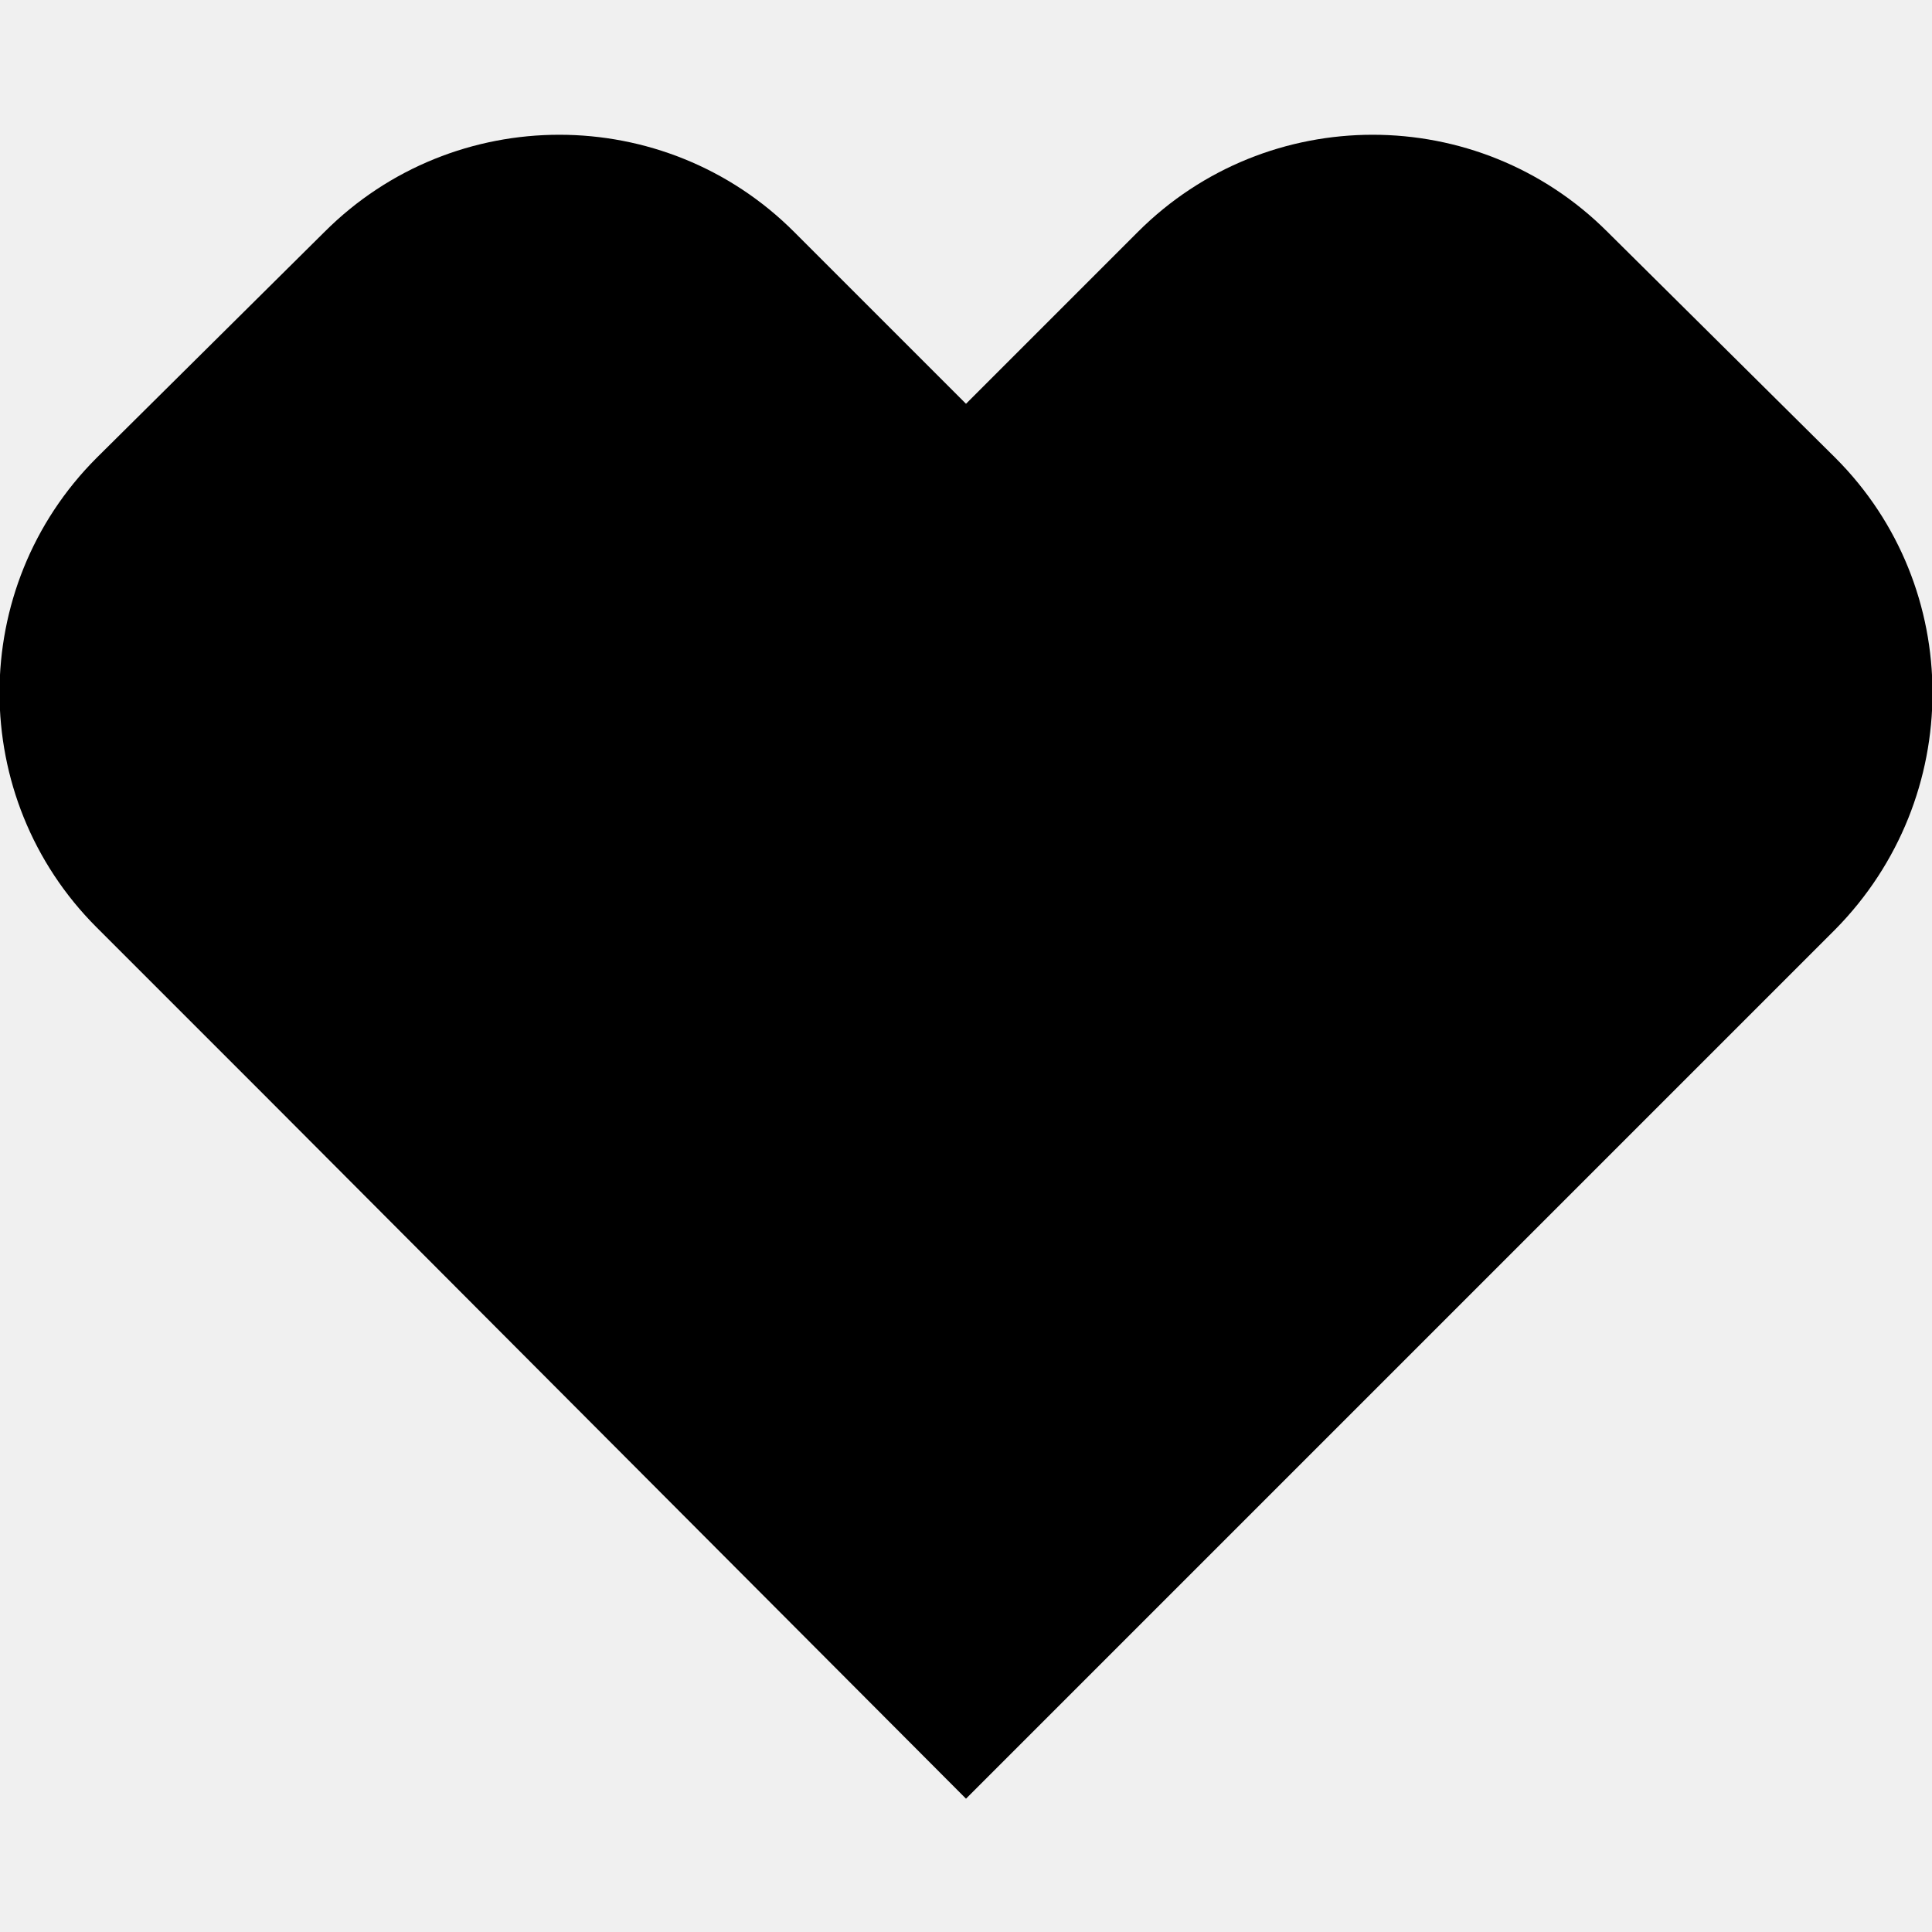
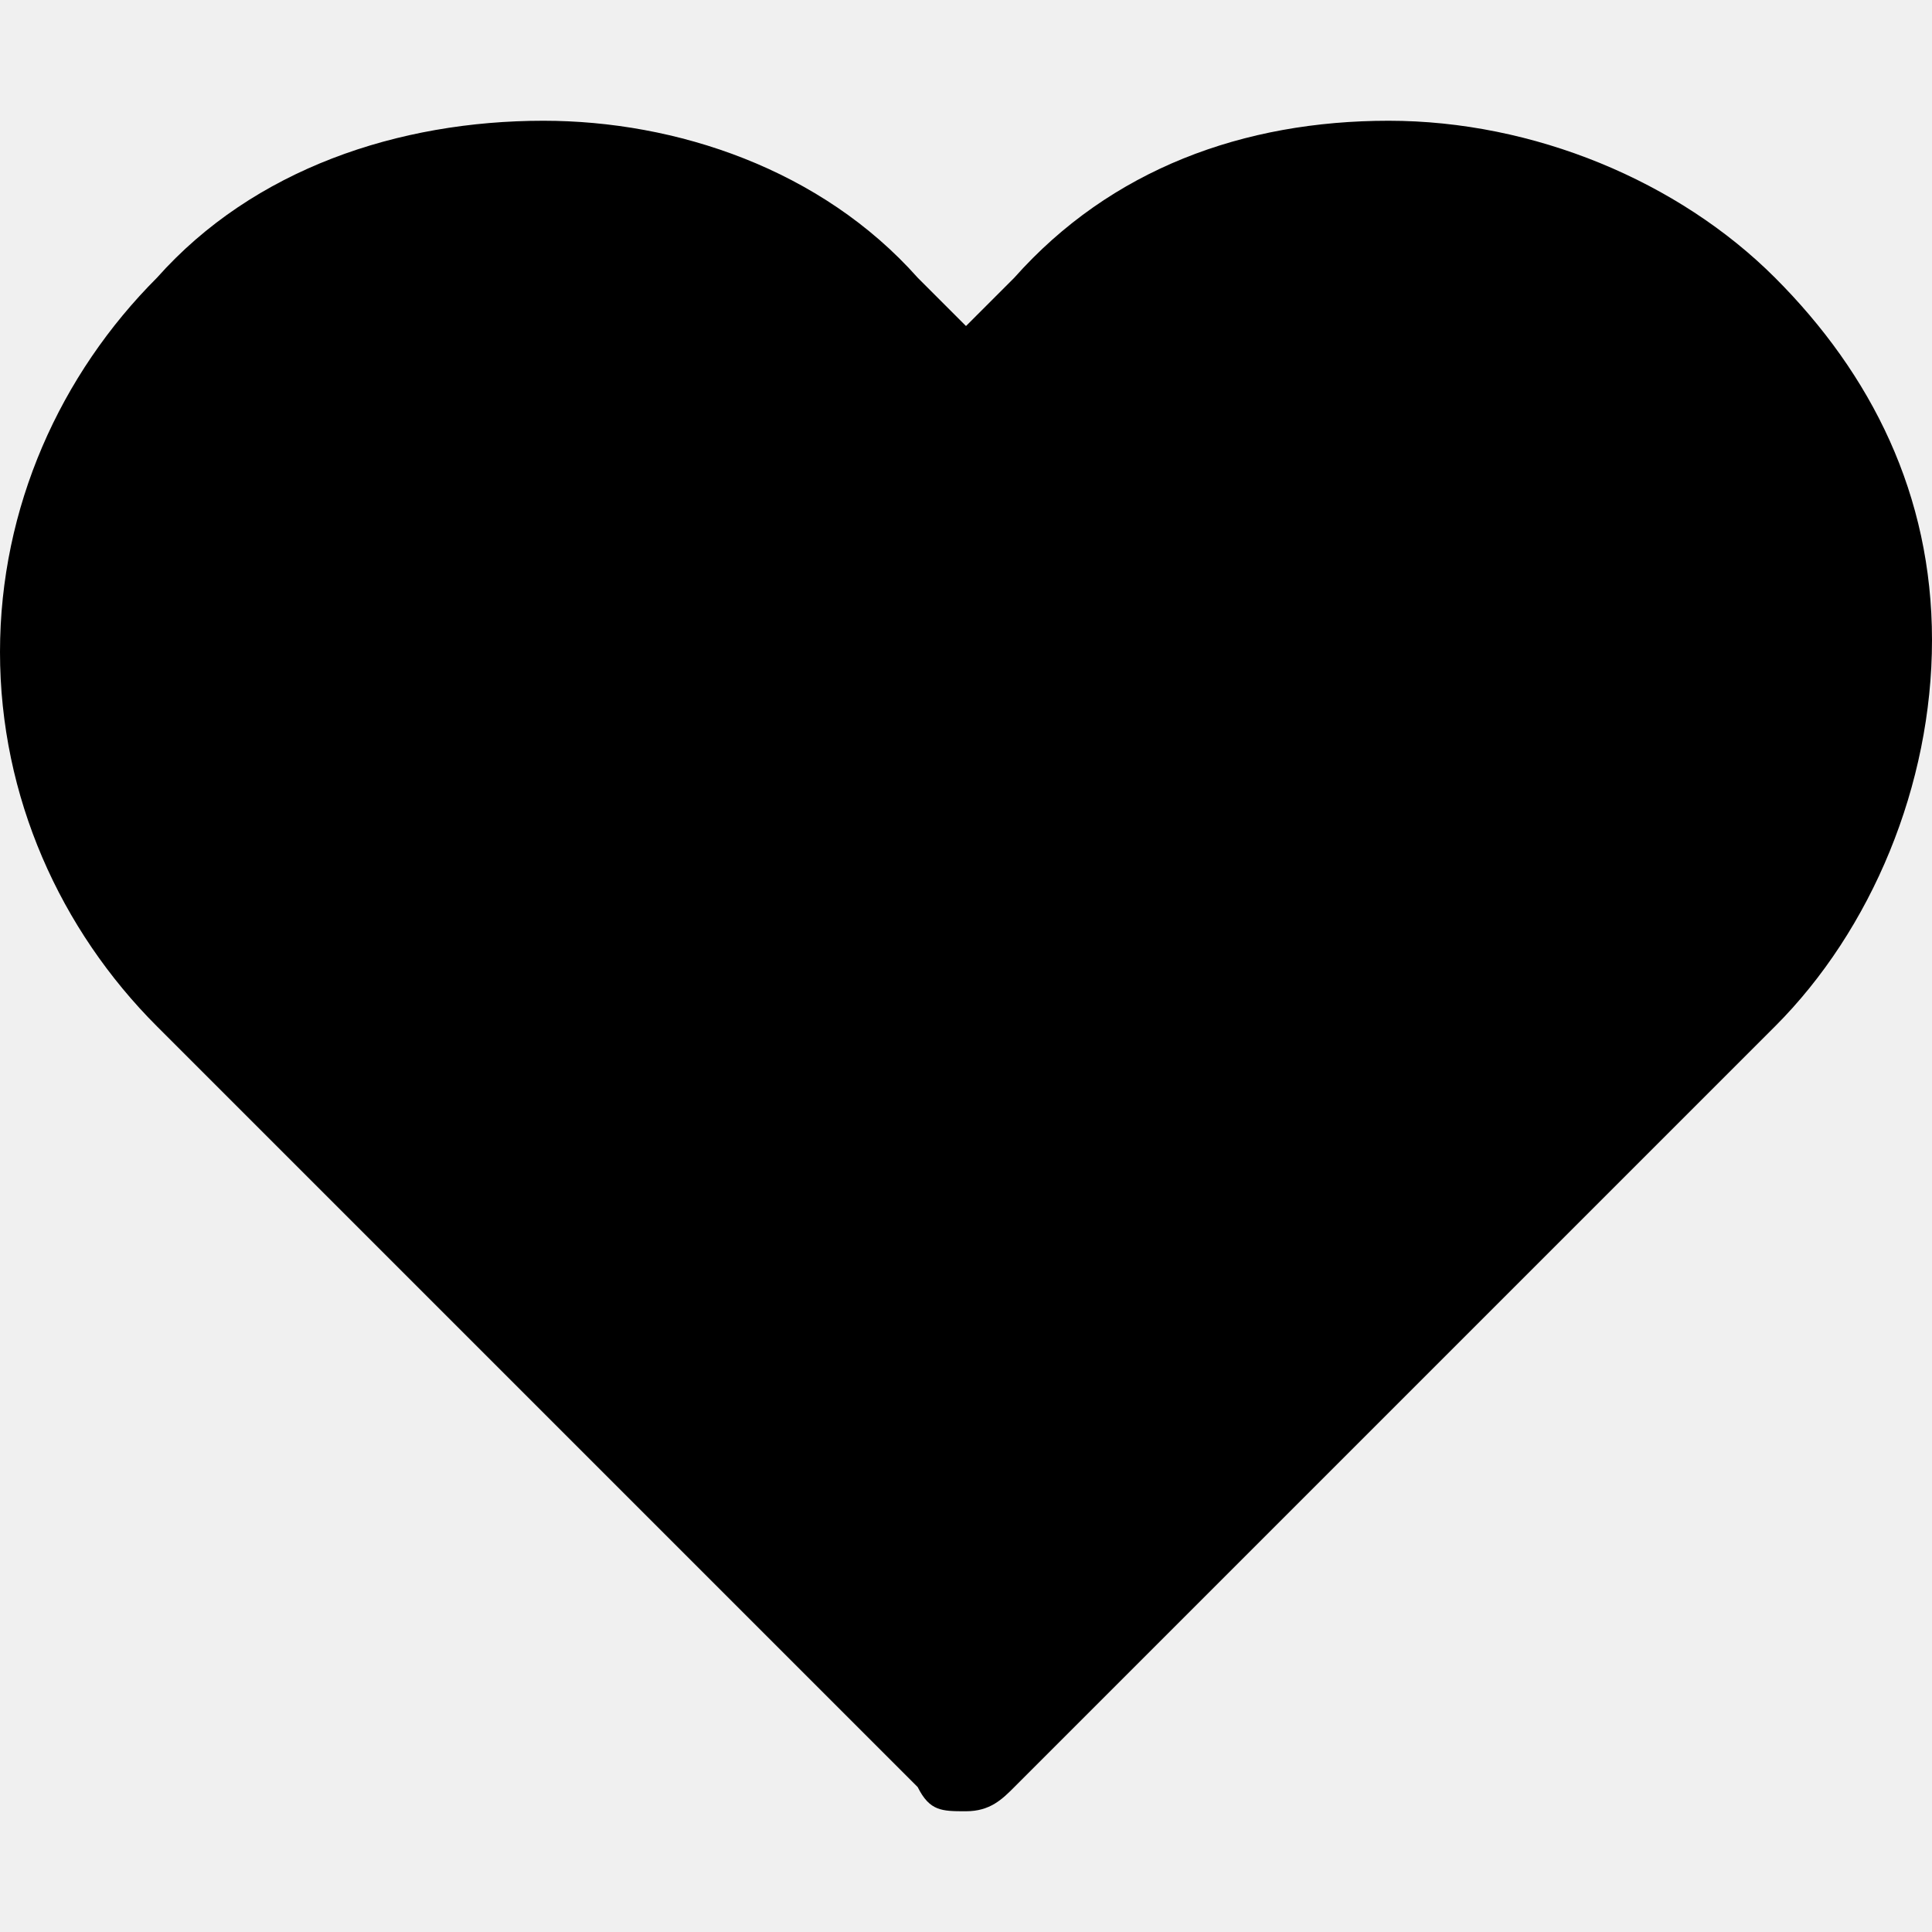
- <svg xmlns="http://www.w3.org/2000/svg" viewBox="0 0 100 100">
-   <path d="M95 23.7L83.2 12c-6.7-6.7-17.6-6.7-24.3 0L50 20.9 41.1 12c-6.7-6.7-17.6-6.7-24.3 0L5 23.7C-1.7 30.4-1.7 41.3 5 48l8.9 8.9L50 93.1 86.1 57l8.9-8.9c6.7-6.8 6.7-17.7 0-24.4z" />
+ <svg xmlns="http://www.w3.org/2000/svg" id="Layer_1" viewBox="0 0 16 16">
+   <style>.st0{fill:#010101;} .st1{fill-rule:evenodd;clip-rule:evenodd;fill:#FFFFFF;} .st2{fill-rule:evenodd;clip-rule:evenodd;fill:#144BA0;} .st3{fill:#FECF0C;} .st4{fill:#5B3C18;} .st5{fill:#FFFFFF;} .st6{fill:#D1D3D4;} .st7{fill:#0A67B2;} .st8{fill:#FAA634;} .st9{fill:#ED1C24;} .st10{fill:#FAA61A;} .st11{fill:#0078A9;} .st12{fill:#03A550;} .st13{fill:#0C72BA;} .st14{fill:#EB2227;} .st15{fill:#F58220;} .st16{fill:#14467A;} .st17{fill:#0078BF;} .st18{fill:#005189;} .st19{fill:#ED7220;} .st20{fill:#1E439B;} .st21{fill:#A7A9AC;}</style>
+   <path d="M14.7 2.3c-.8-.8-2-1.3-3.2-1.3s-2.3.4-3.1 1.3l-.4.4-.4-.4C6.8 1.4 5.6 1 4.5 1c-1.2 0-2.4.4-3.2 1.3C.5 3.1 0 4.2 0 5.4c0 1.2.5 2.3 1.3 3.1l6.3 6.3c.1.2.2.2.4.2s.3-.1.4-.2l6.3-6.3c.8-.8 1.3-2 1.3-3.2s-.5-2.2-1.3-3z" />
</svg>
